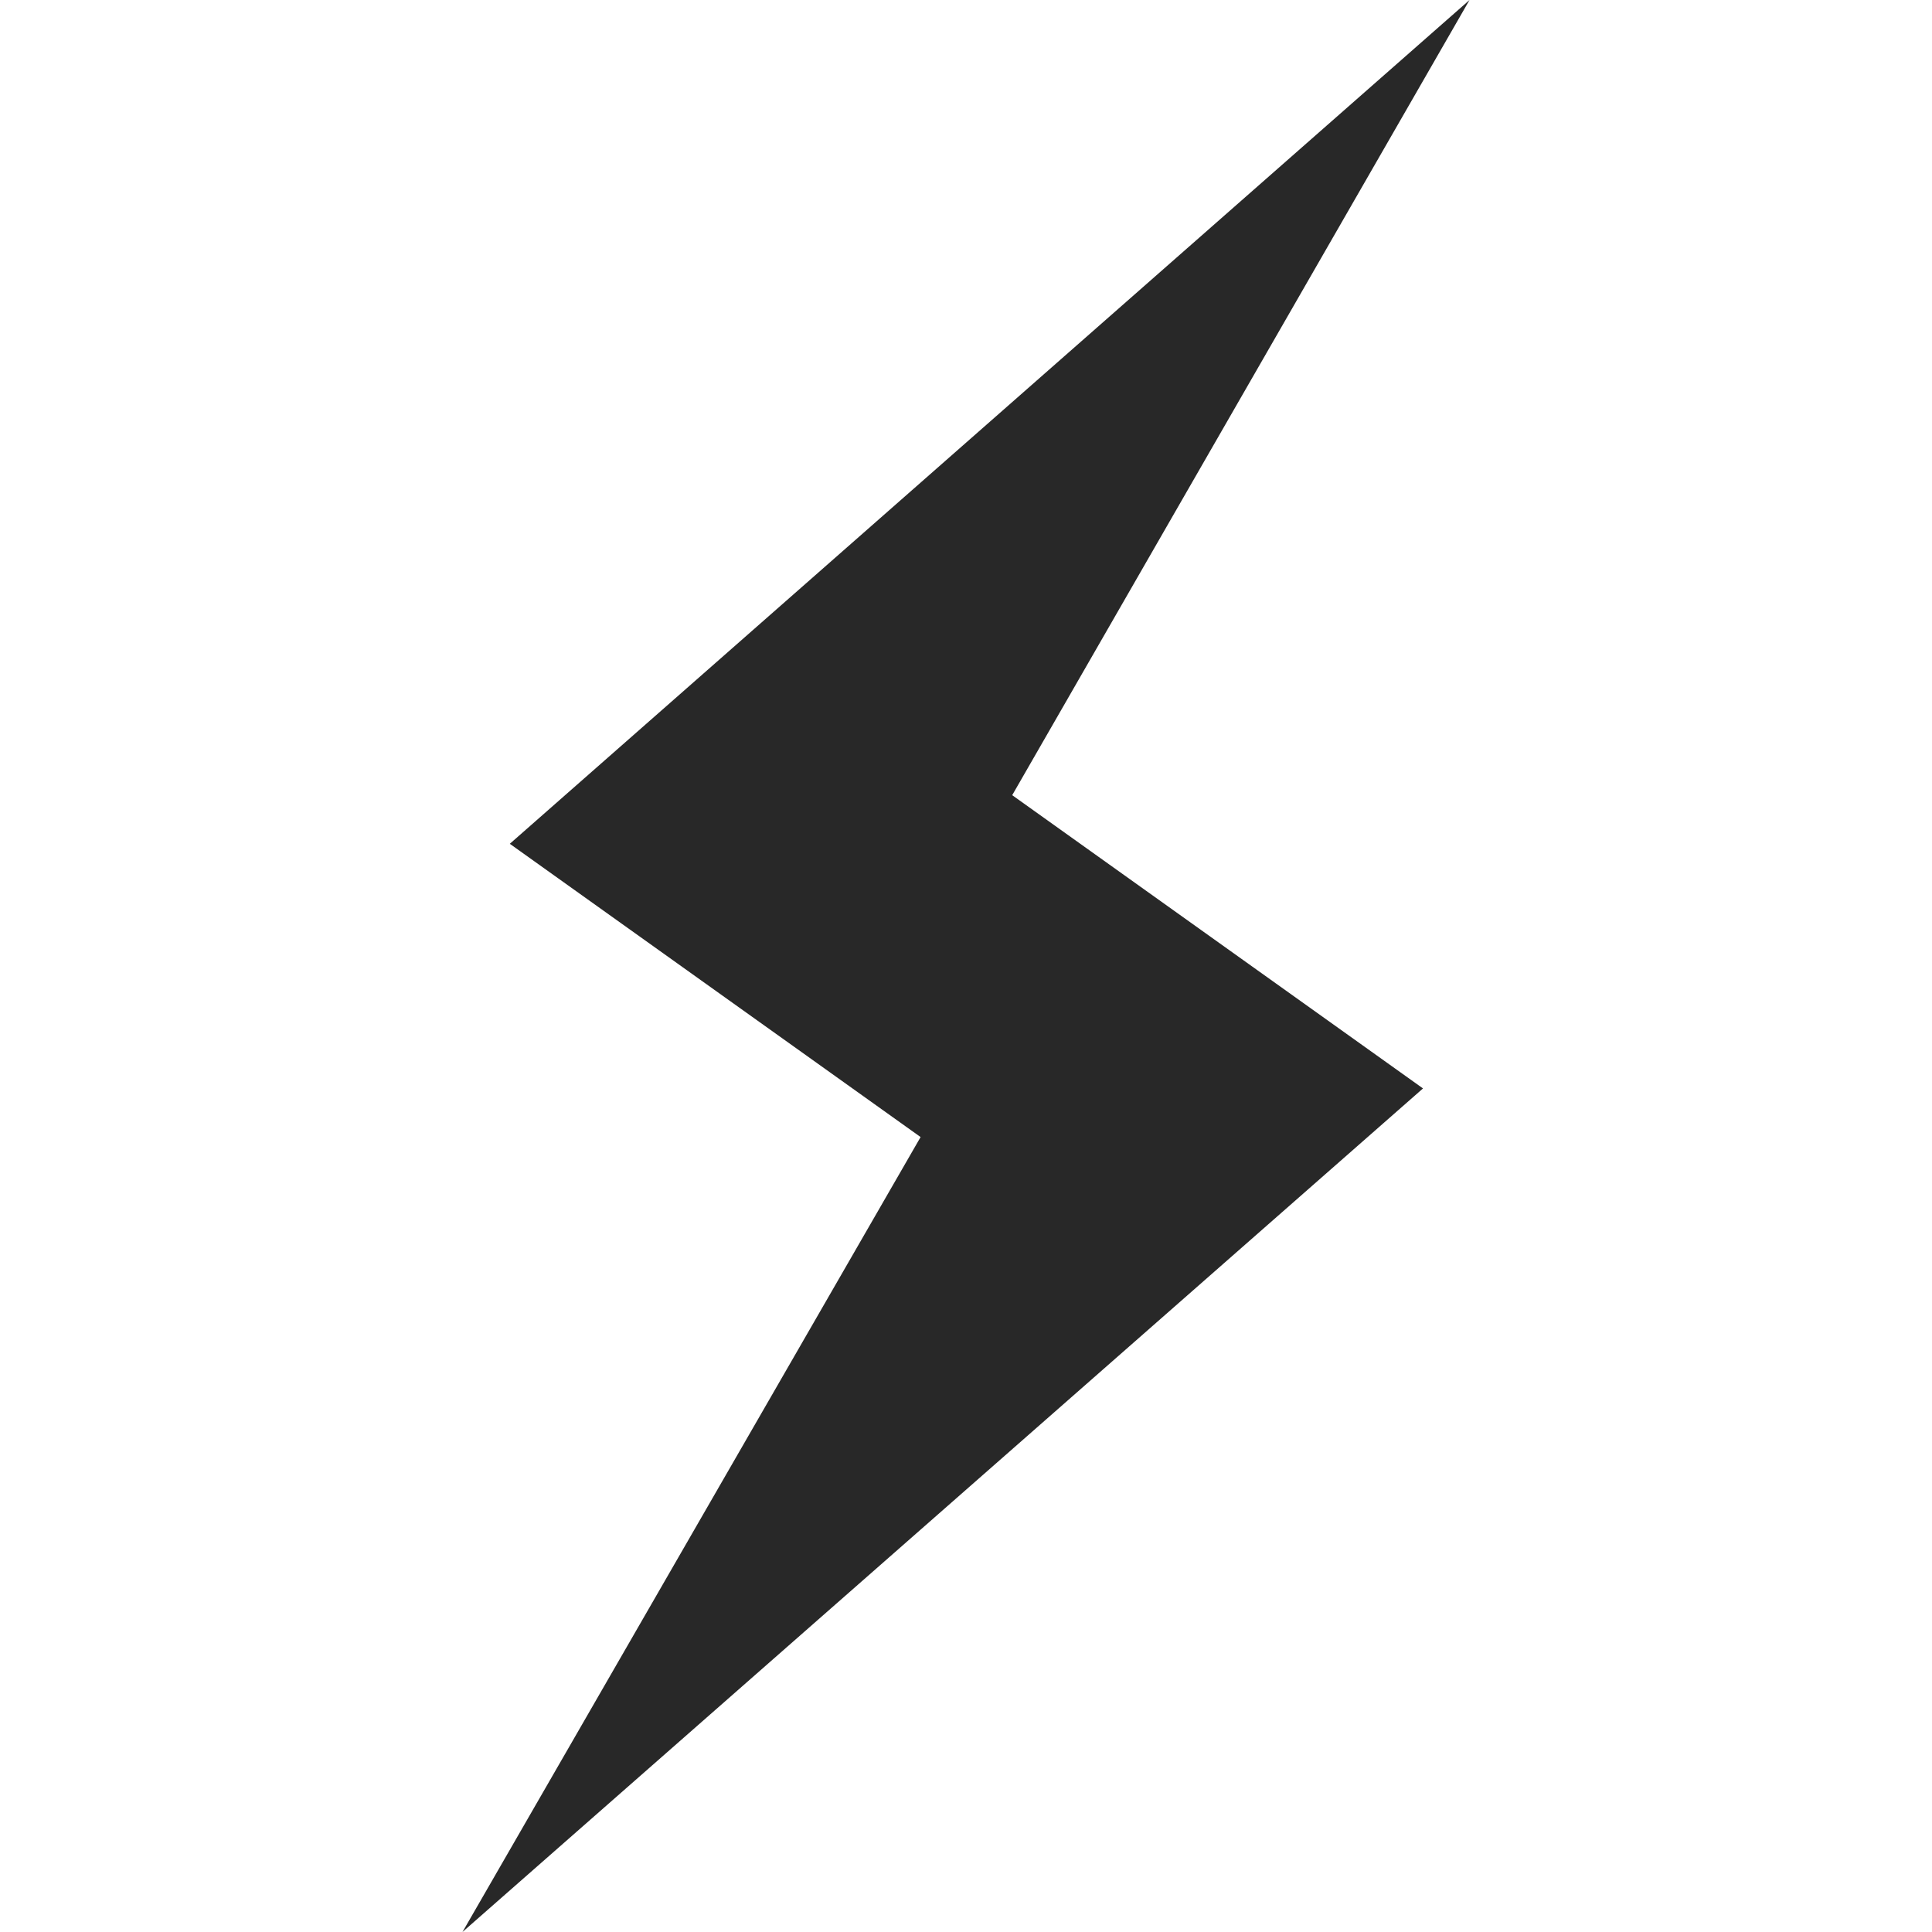
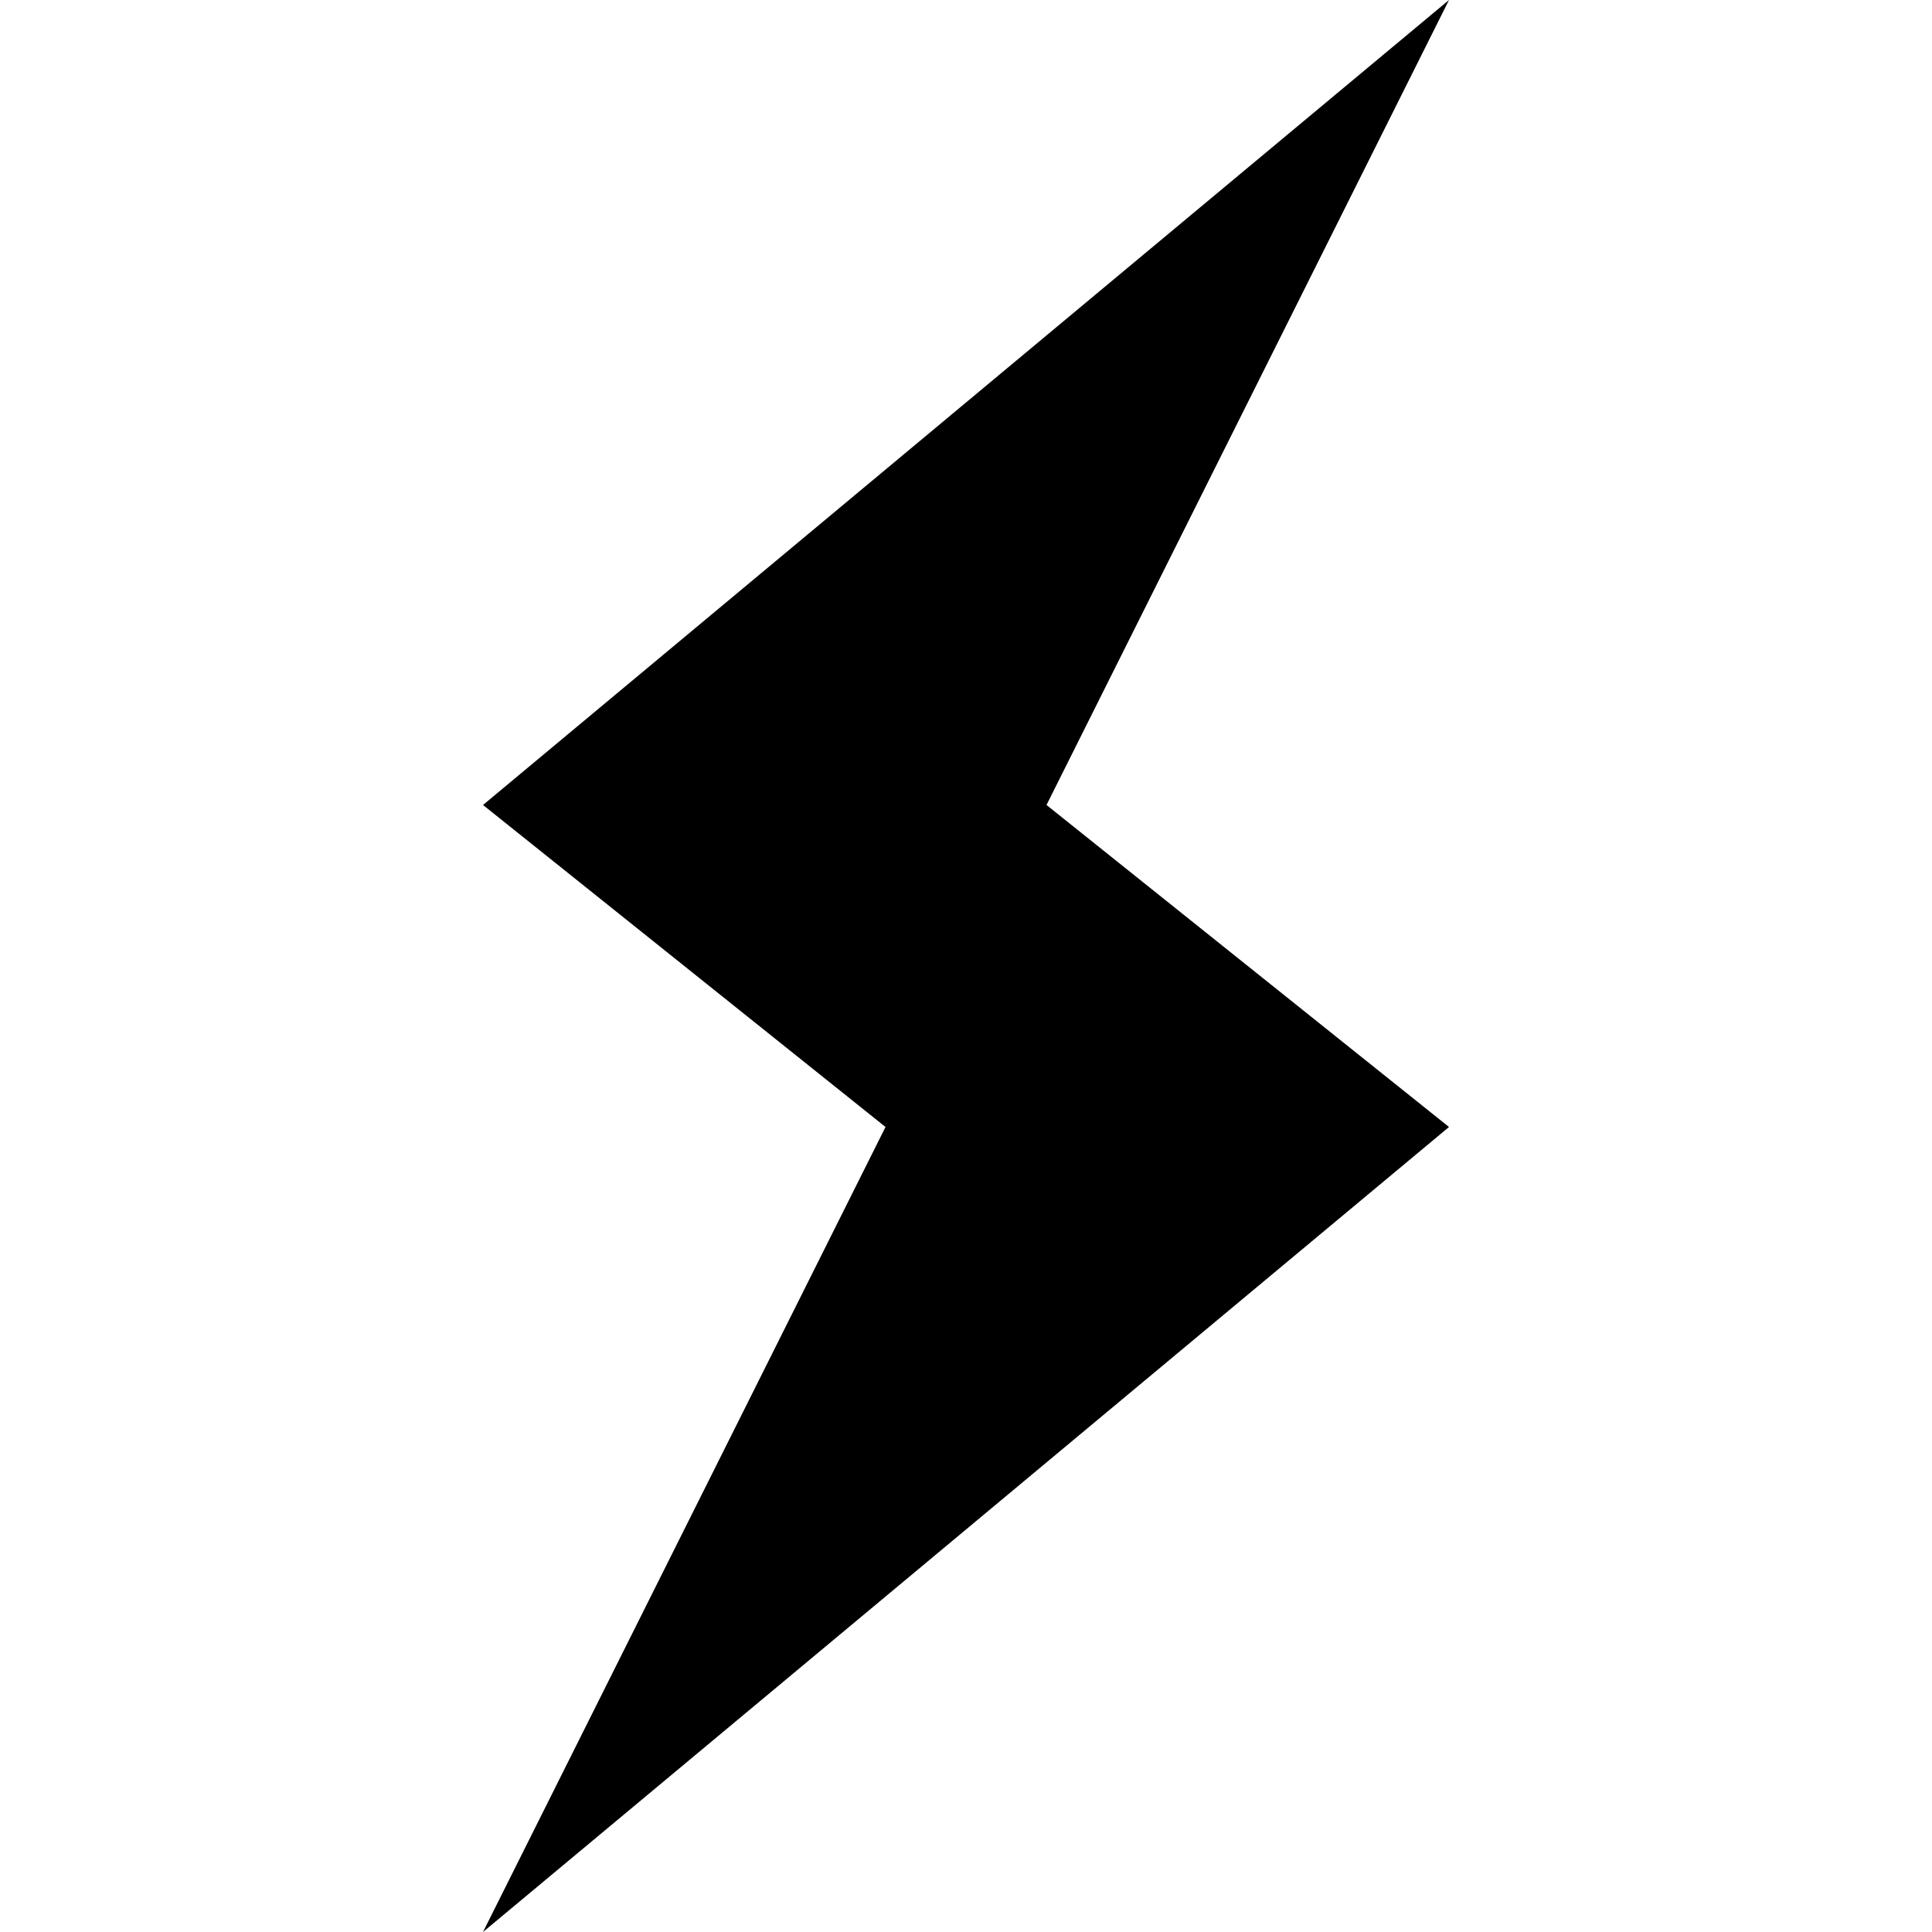
<svg xmlns="http://www.w3.org/2000/svg" width="24" height="24" id="svg4663" version="1.1">
  <defs id="defs4665" />
  <g id="layer1" transform="translate(0,-1028.362)">
-     <path d="m 18.255,1028.362 -11.922,10.482 5.103,3.643 -5.691,9.875 11.932,-10.479 -5.103,-3.643 5.681,-9.878 z" class="st14" id="path295" style="fill:#282828;stroke:none;fill-opacity:1" />
+     <path style="fill:#000000;fill-opacity:1;stroke:none" d="m 18,1028.362 -12,10 5,4 -5,10 12,-10 -5,-4 5,-10" id="path3772" />
  </g>
</svg>
